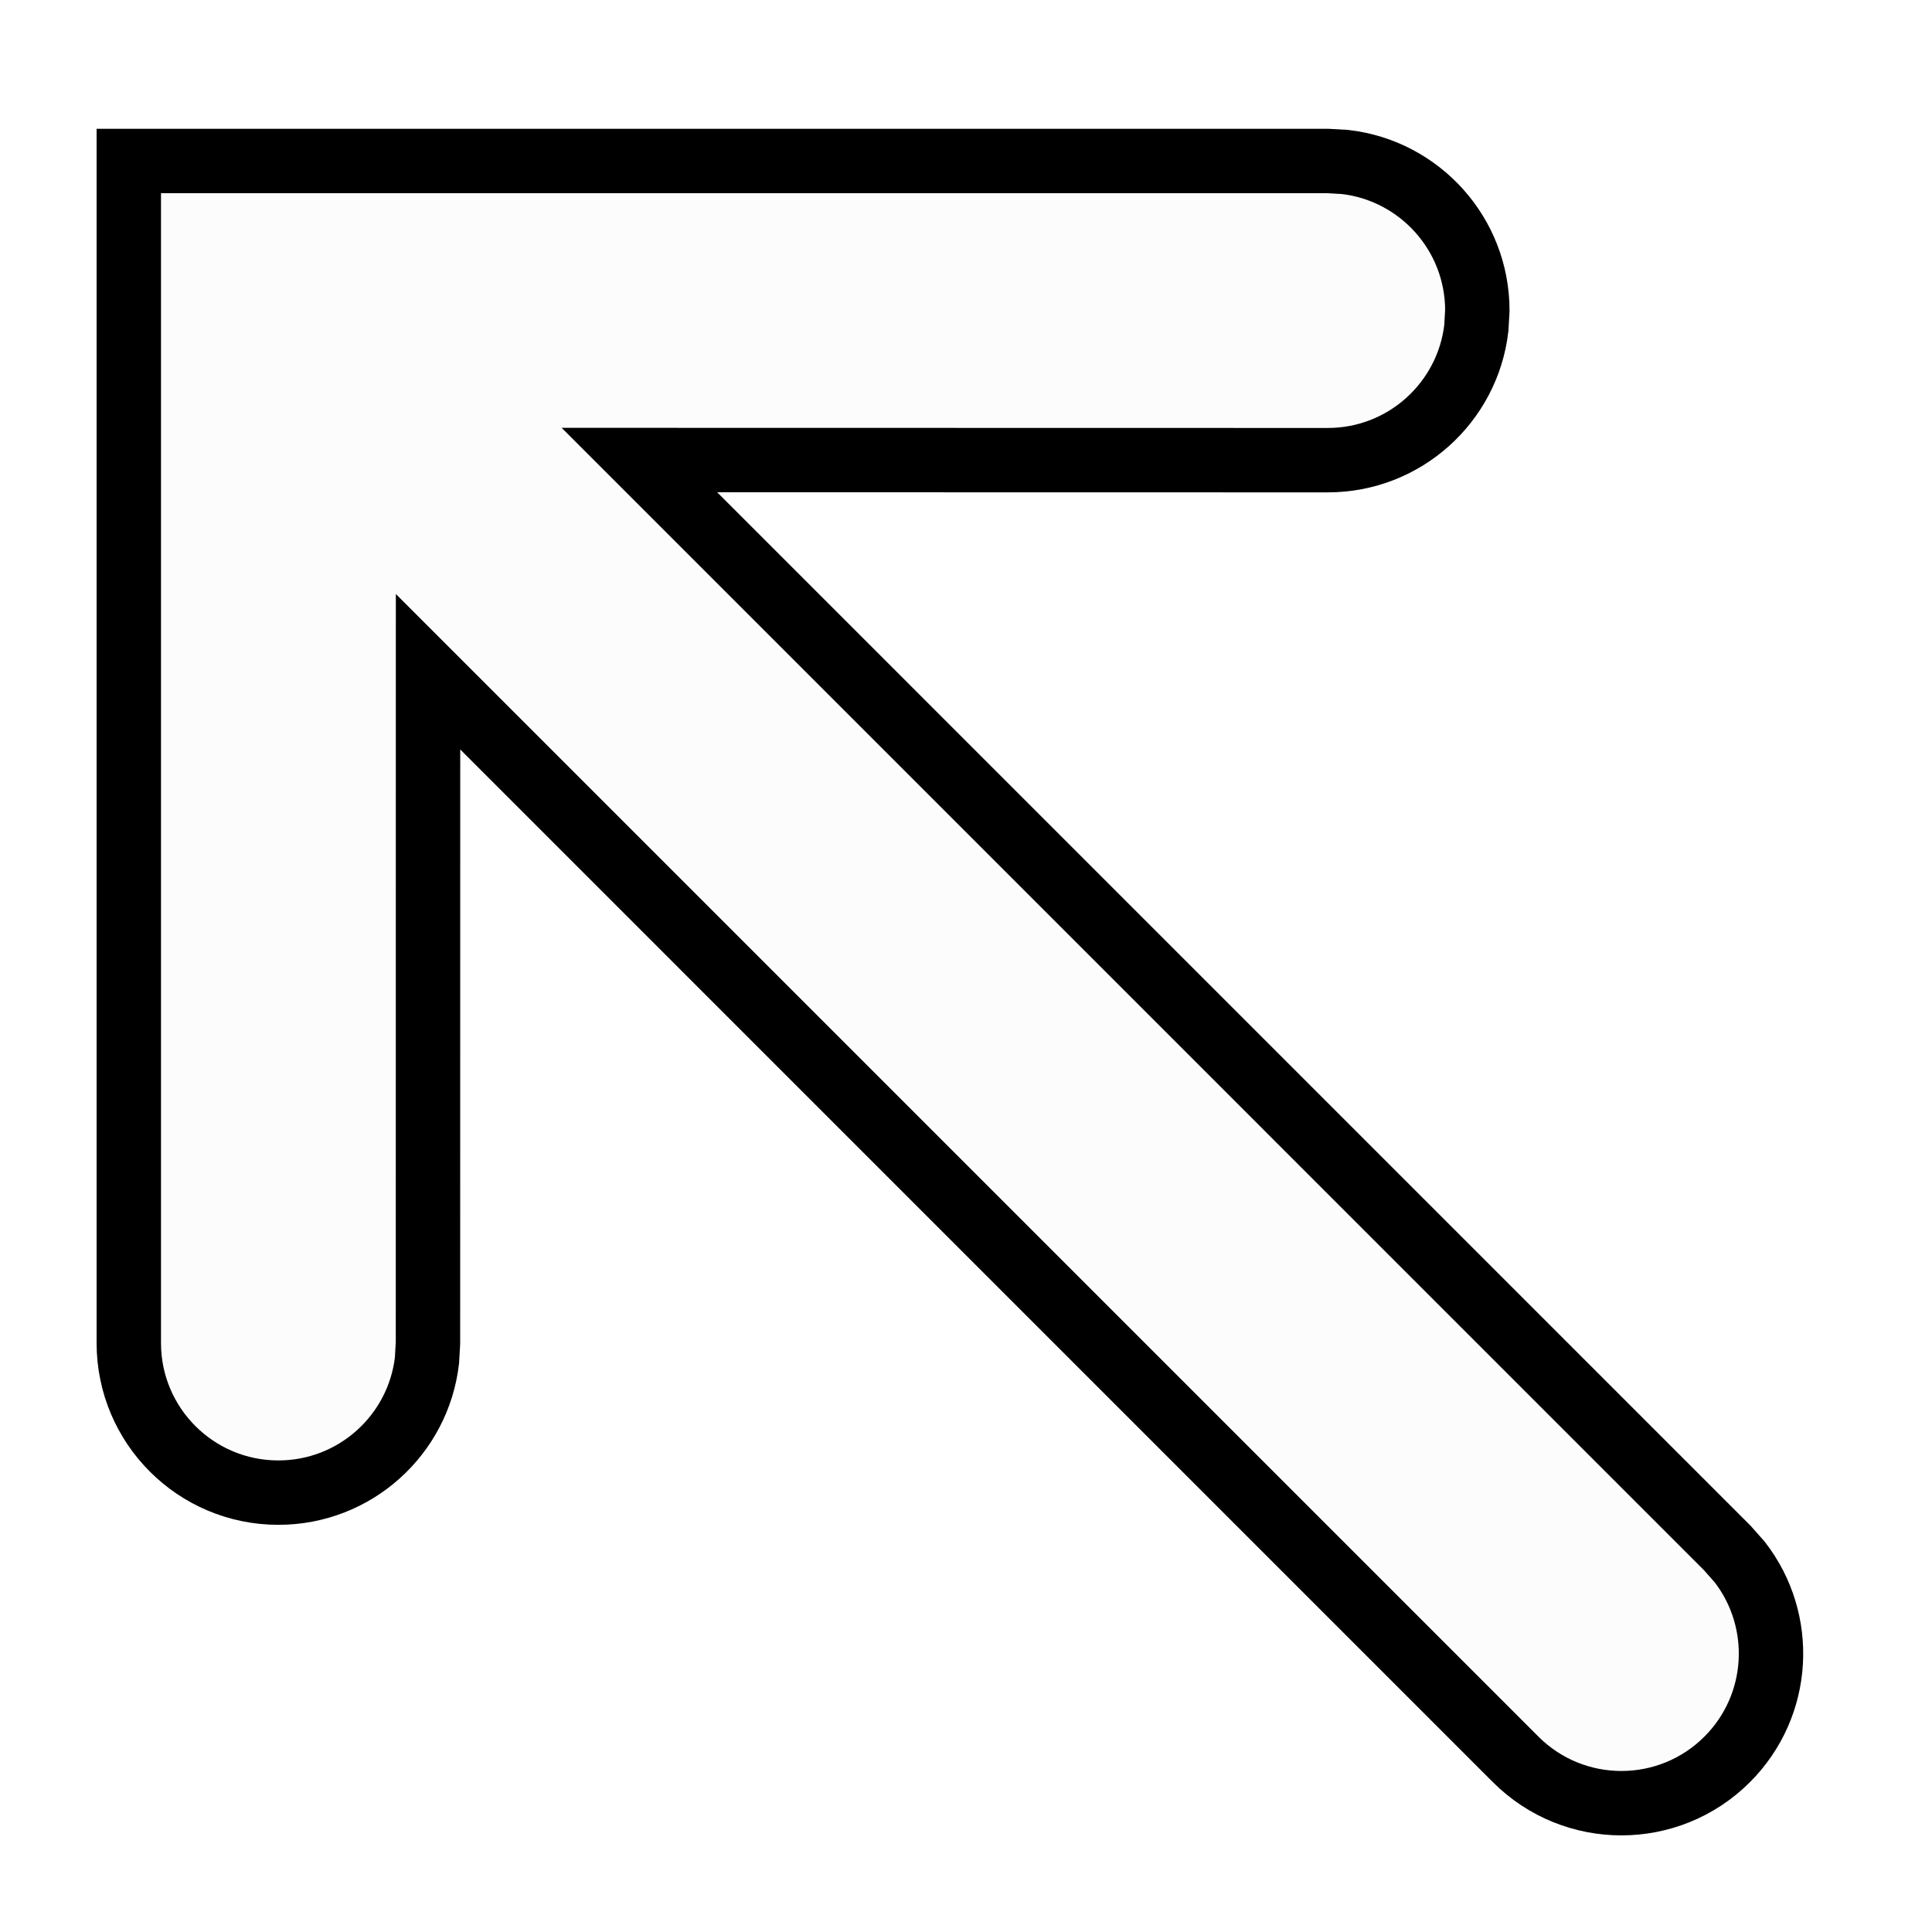
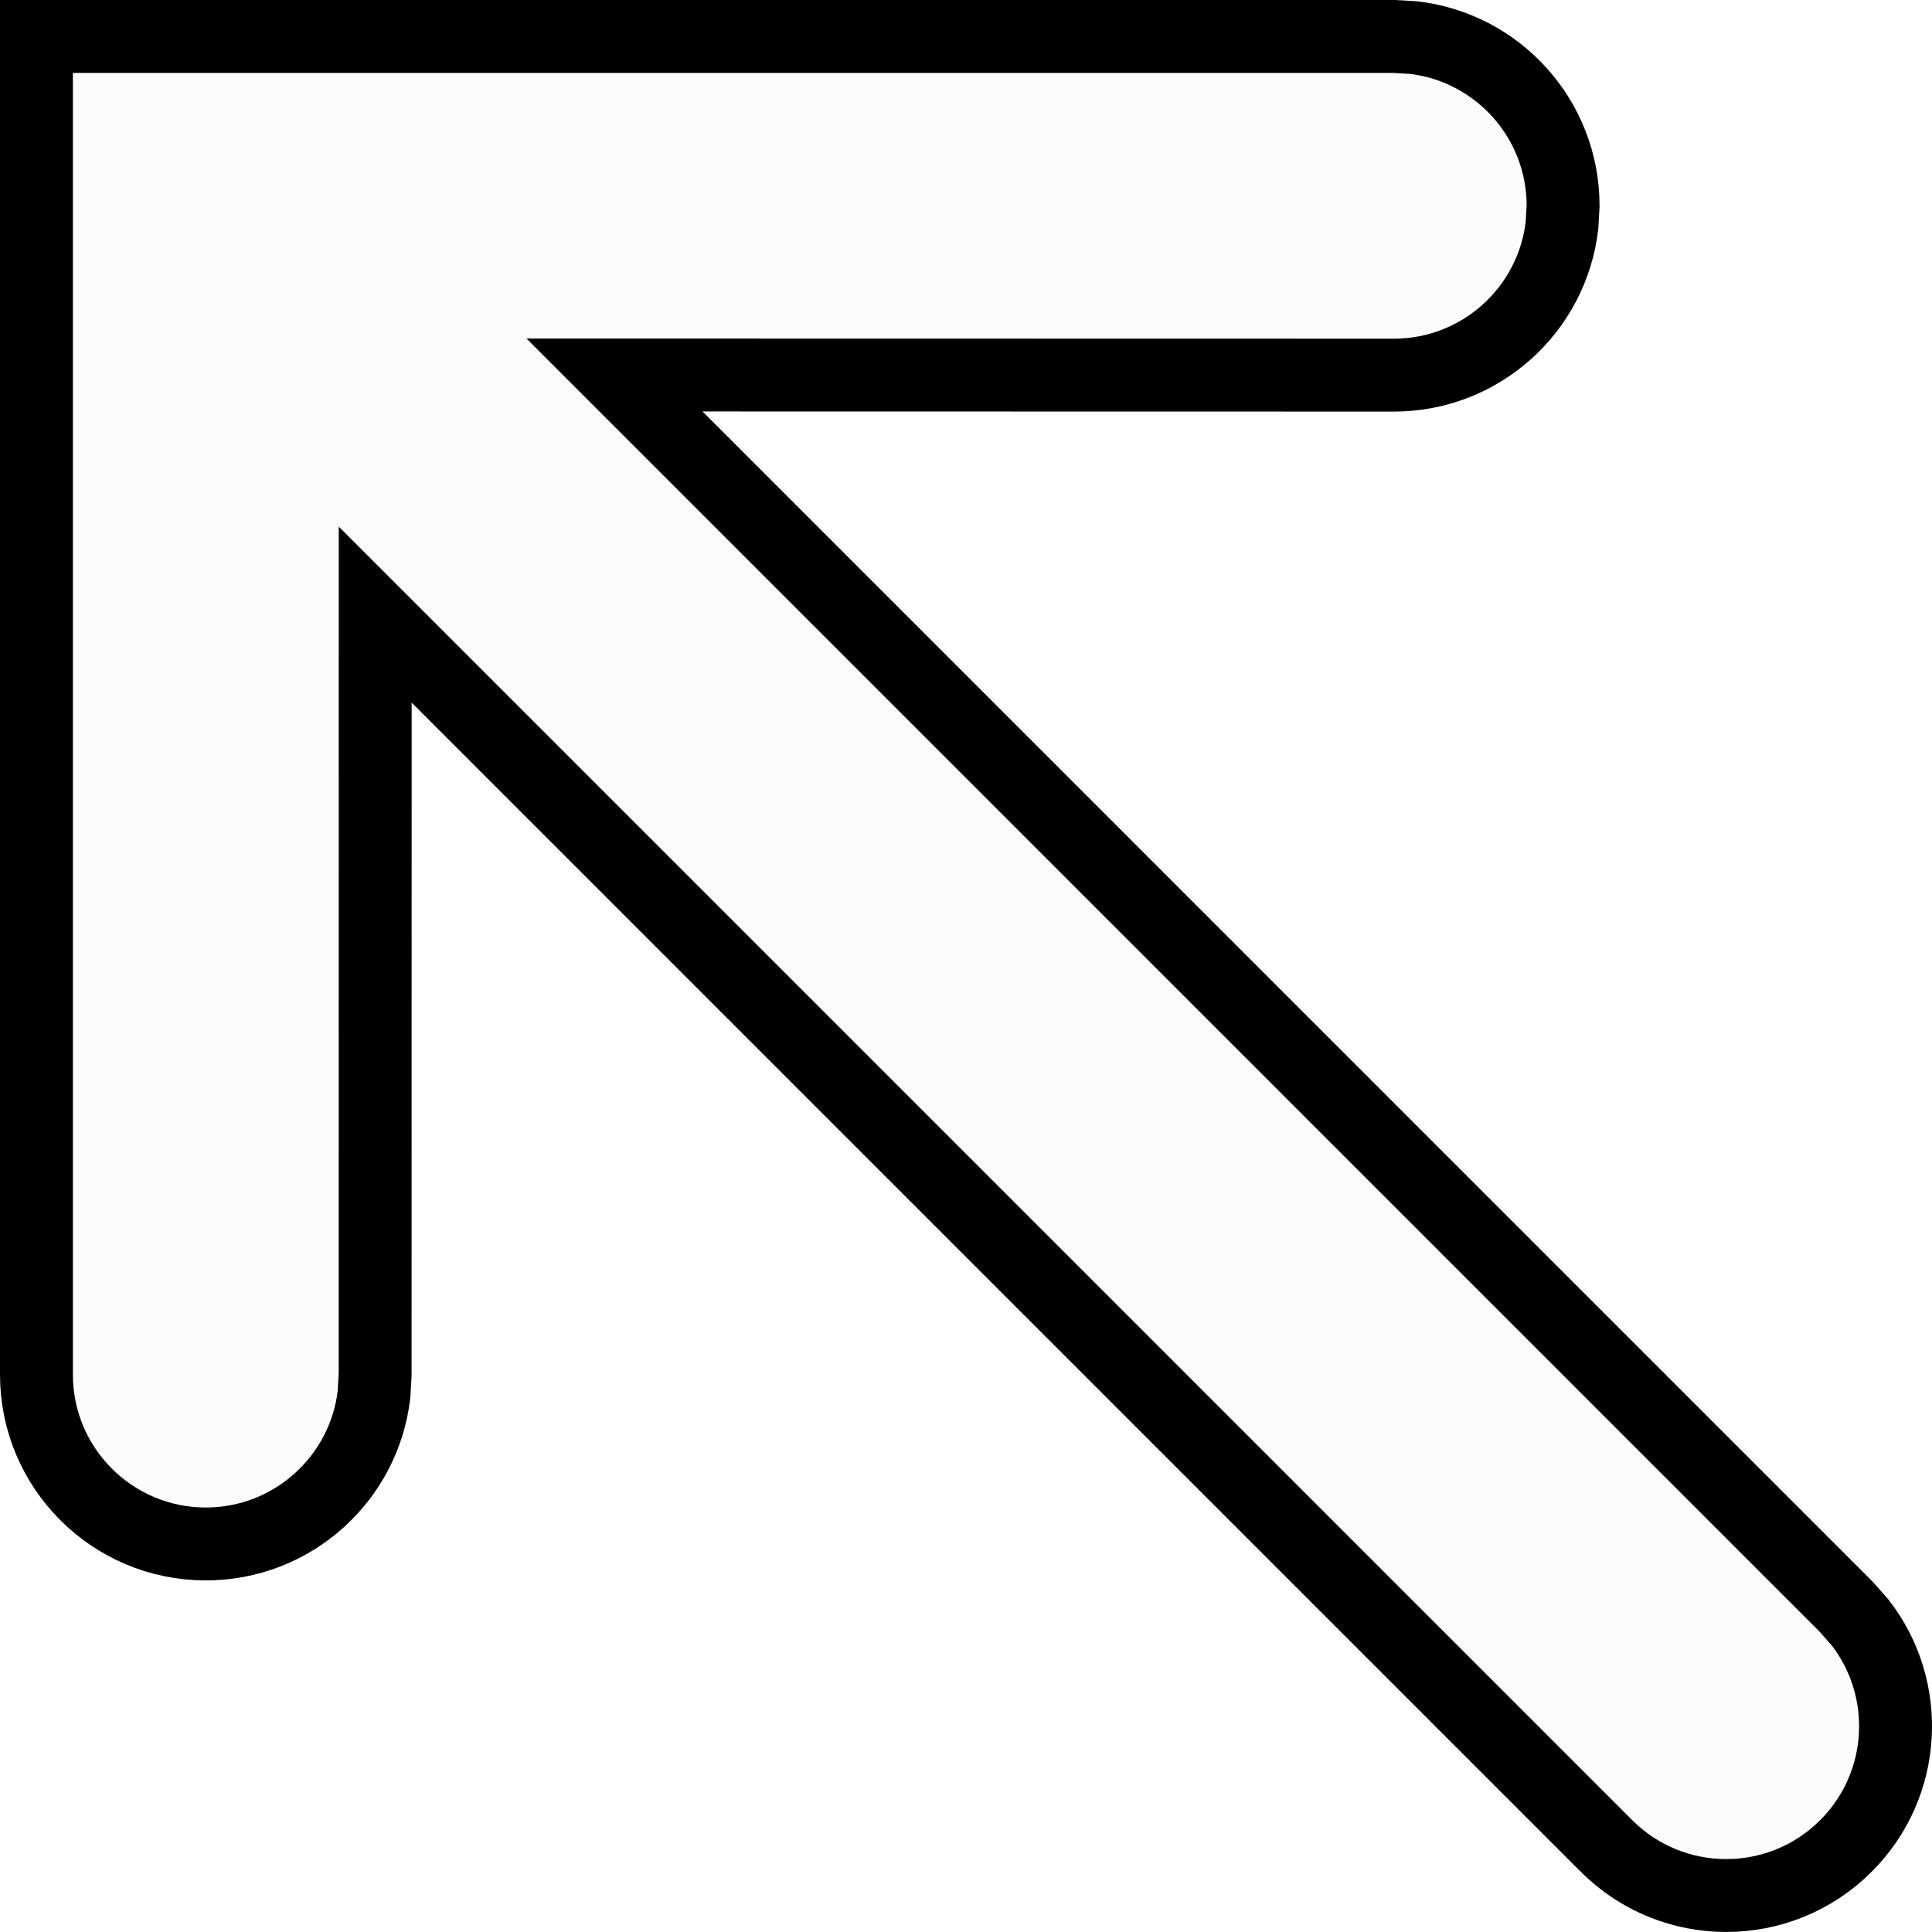
- <svg xmlns="http://www.w3.org/2000/svg" width="60" height="60" viewBox="0 0 60 60" fill="none">
-   <path d="M4 5H41.235L41.776 5.031C44.087 5.3 45.88 7.263 45.88 9.645L45.849 10.187C45.581 12.498 43.617 14.291 41.235 14.291L19.857 14.287L53.639 48.07L54.026 48.507C55.443 50.33 55.314 52.965 53.639 54.639C51.825 56.453 48.884 56.453 47.07 54.639L13.293 20.861L13.291 41.709L13.26 42.251C12.991 44.562 11.028 46.355 8.645 46.355C6.08 46.355 4 44.275 4 41.709V5Z" fill="#F2F2F2" fill-opacity="0.2" stroke="black" stroke-width="2" />
+ <svg xmlns="http://www.w3.org/2000/svg" width="53" height="53" viewBox="0 0 53 53" fill="none">
+   <path d="M1 1H38.235L38.776 1.031C41.087 1.3 42.88 3.263 42.88 5.645L42.849 6.187C42.581 8.498 40.617 10.291 38.235 10.291L16.857 10.287L50.639 44.07L51.026 44.507C52.443 46.33 52.314 48.965 50.639 50.639C48.825 52.453 45.884 52.453 44.07 50.639L10.293 16.861L10.291 37.709L10.26 38.251C9.991 40.562 8.028 42.355 5.645 42.355C3.08 42.355 1 40.275 1 37.709V1Z" fill="#F2F2F2" fill-opacity="0.2" stroke="black" stroke-width="2" />
</svg>
